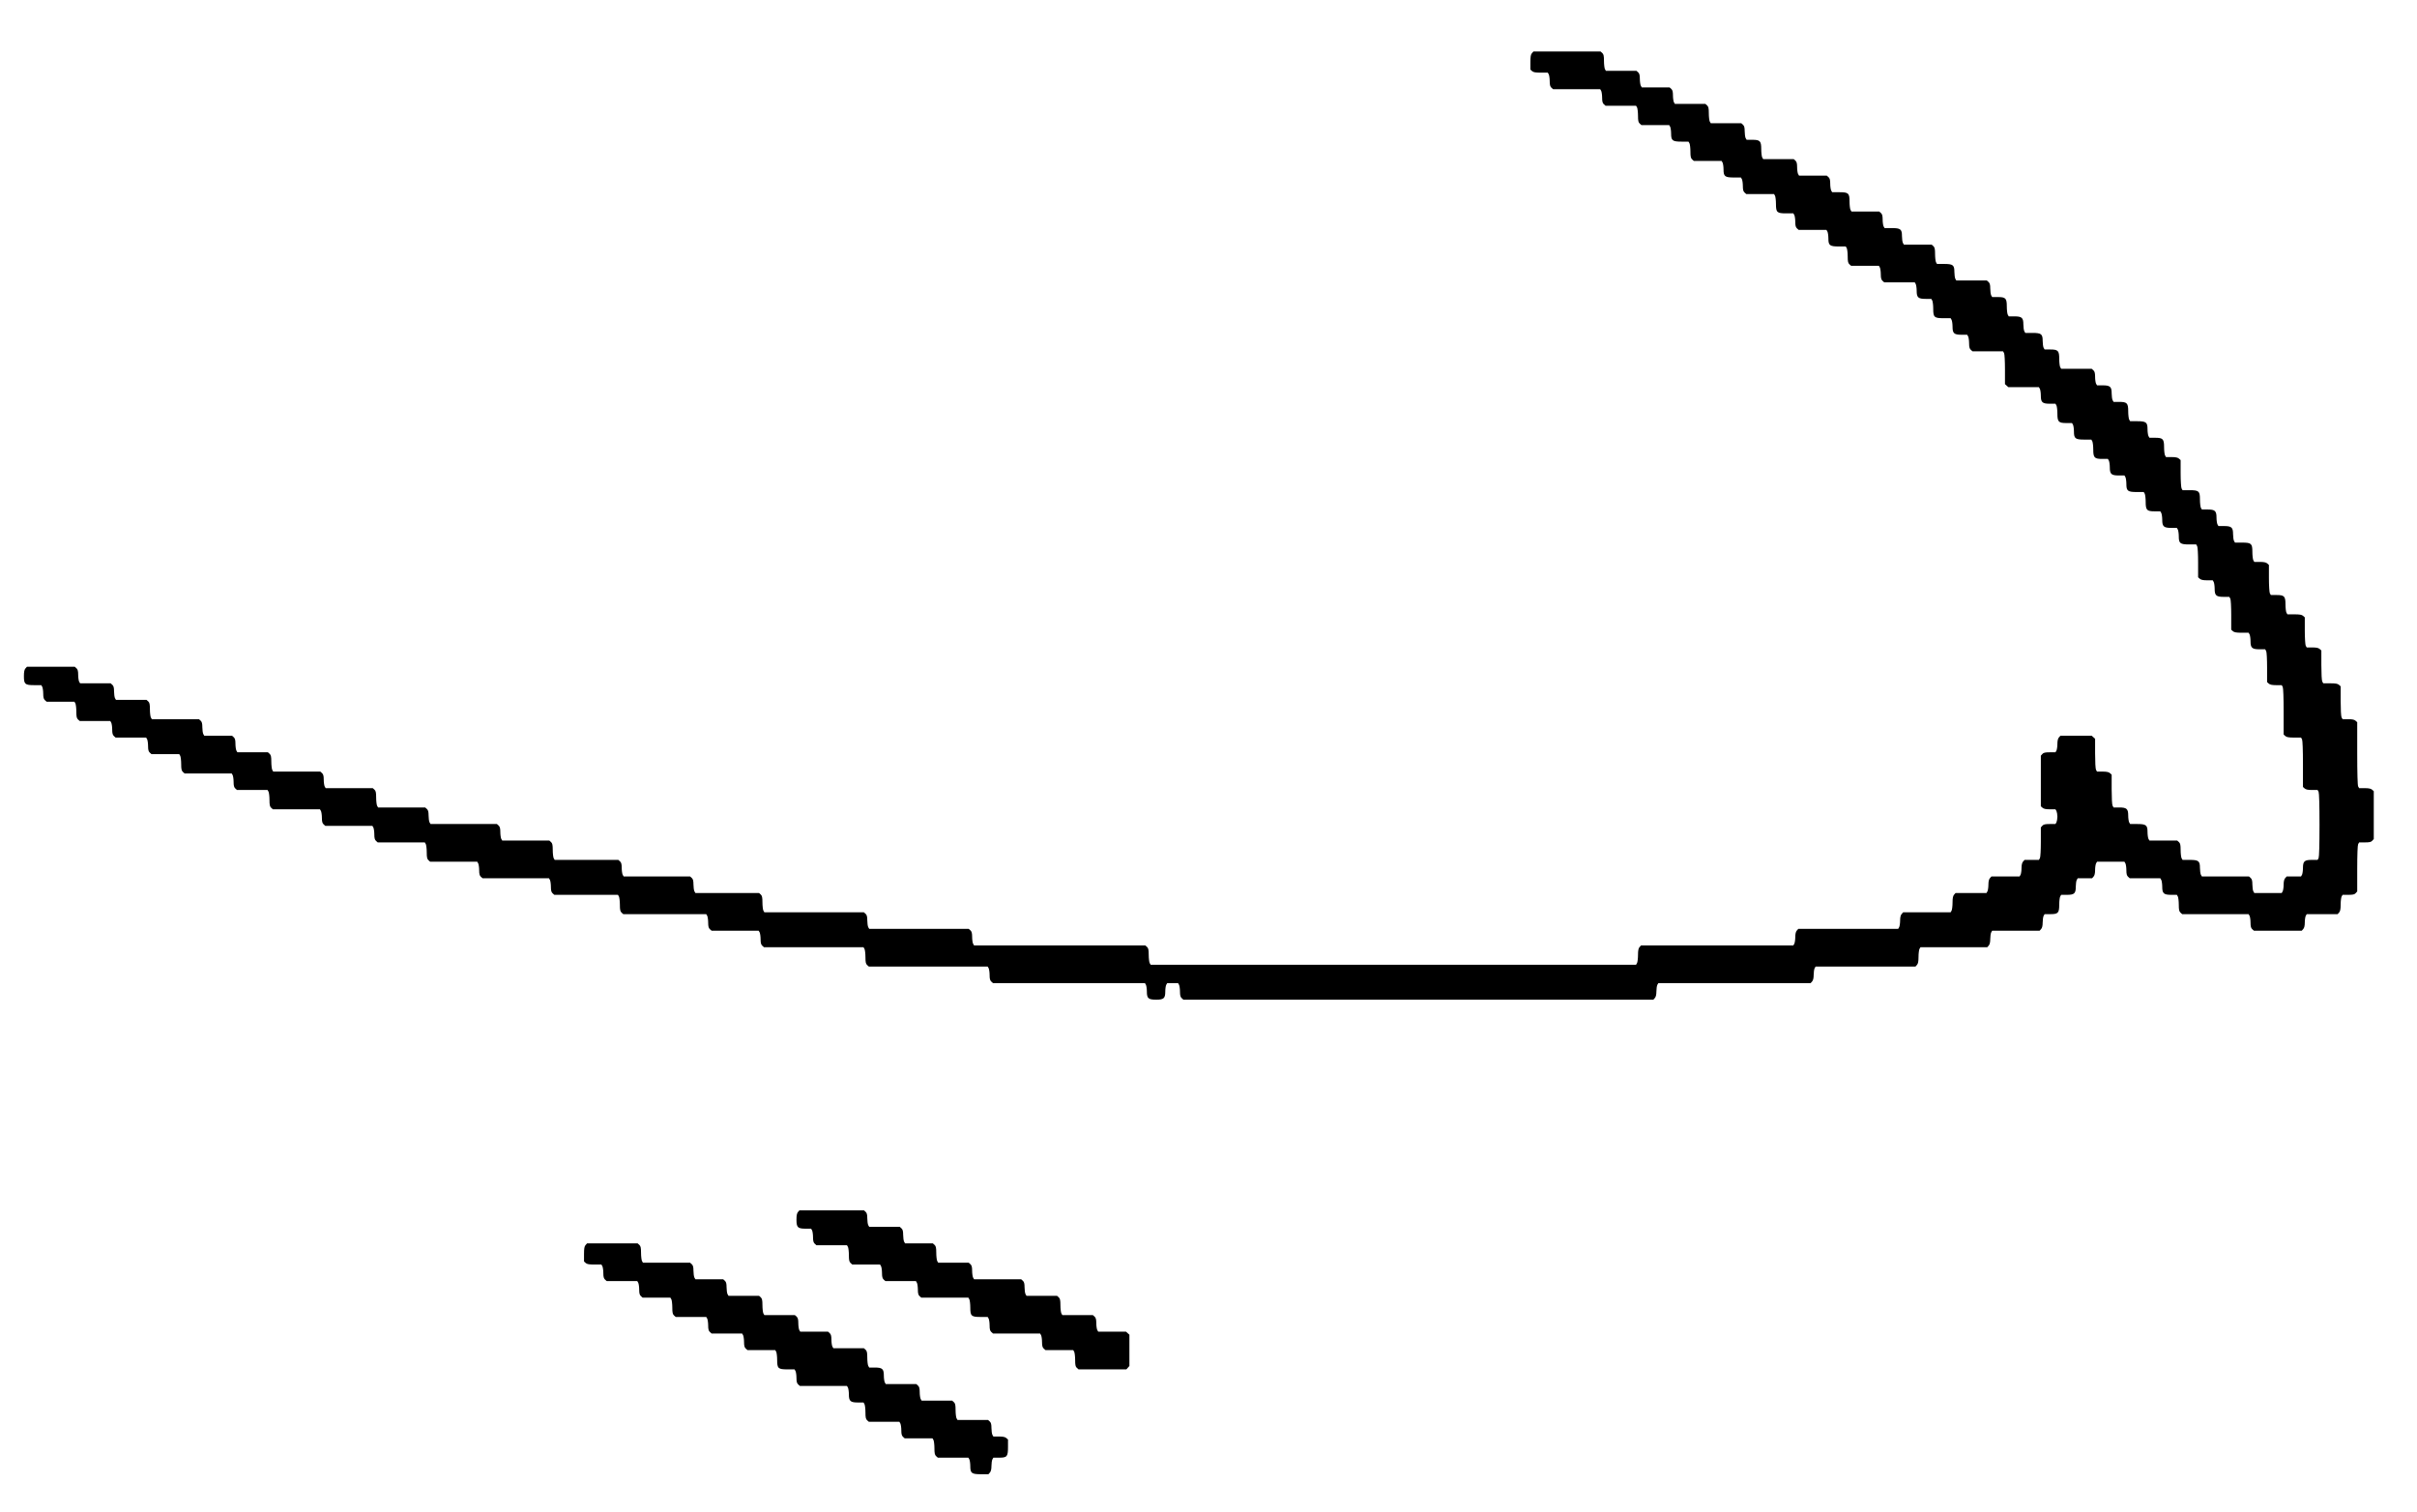
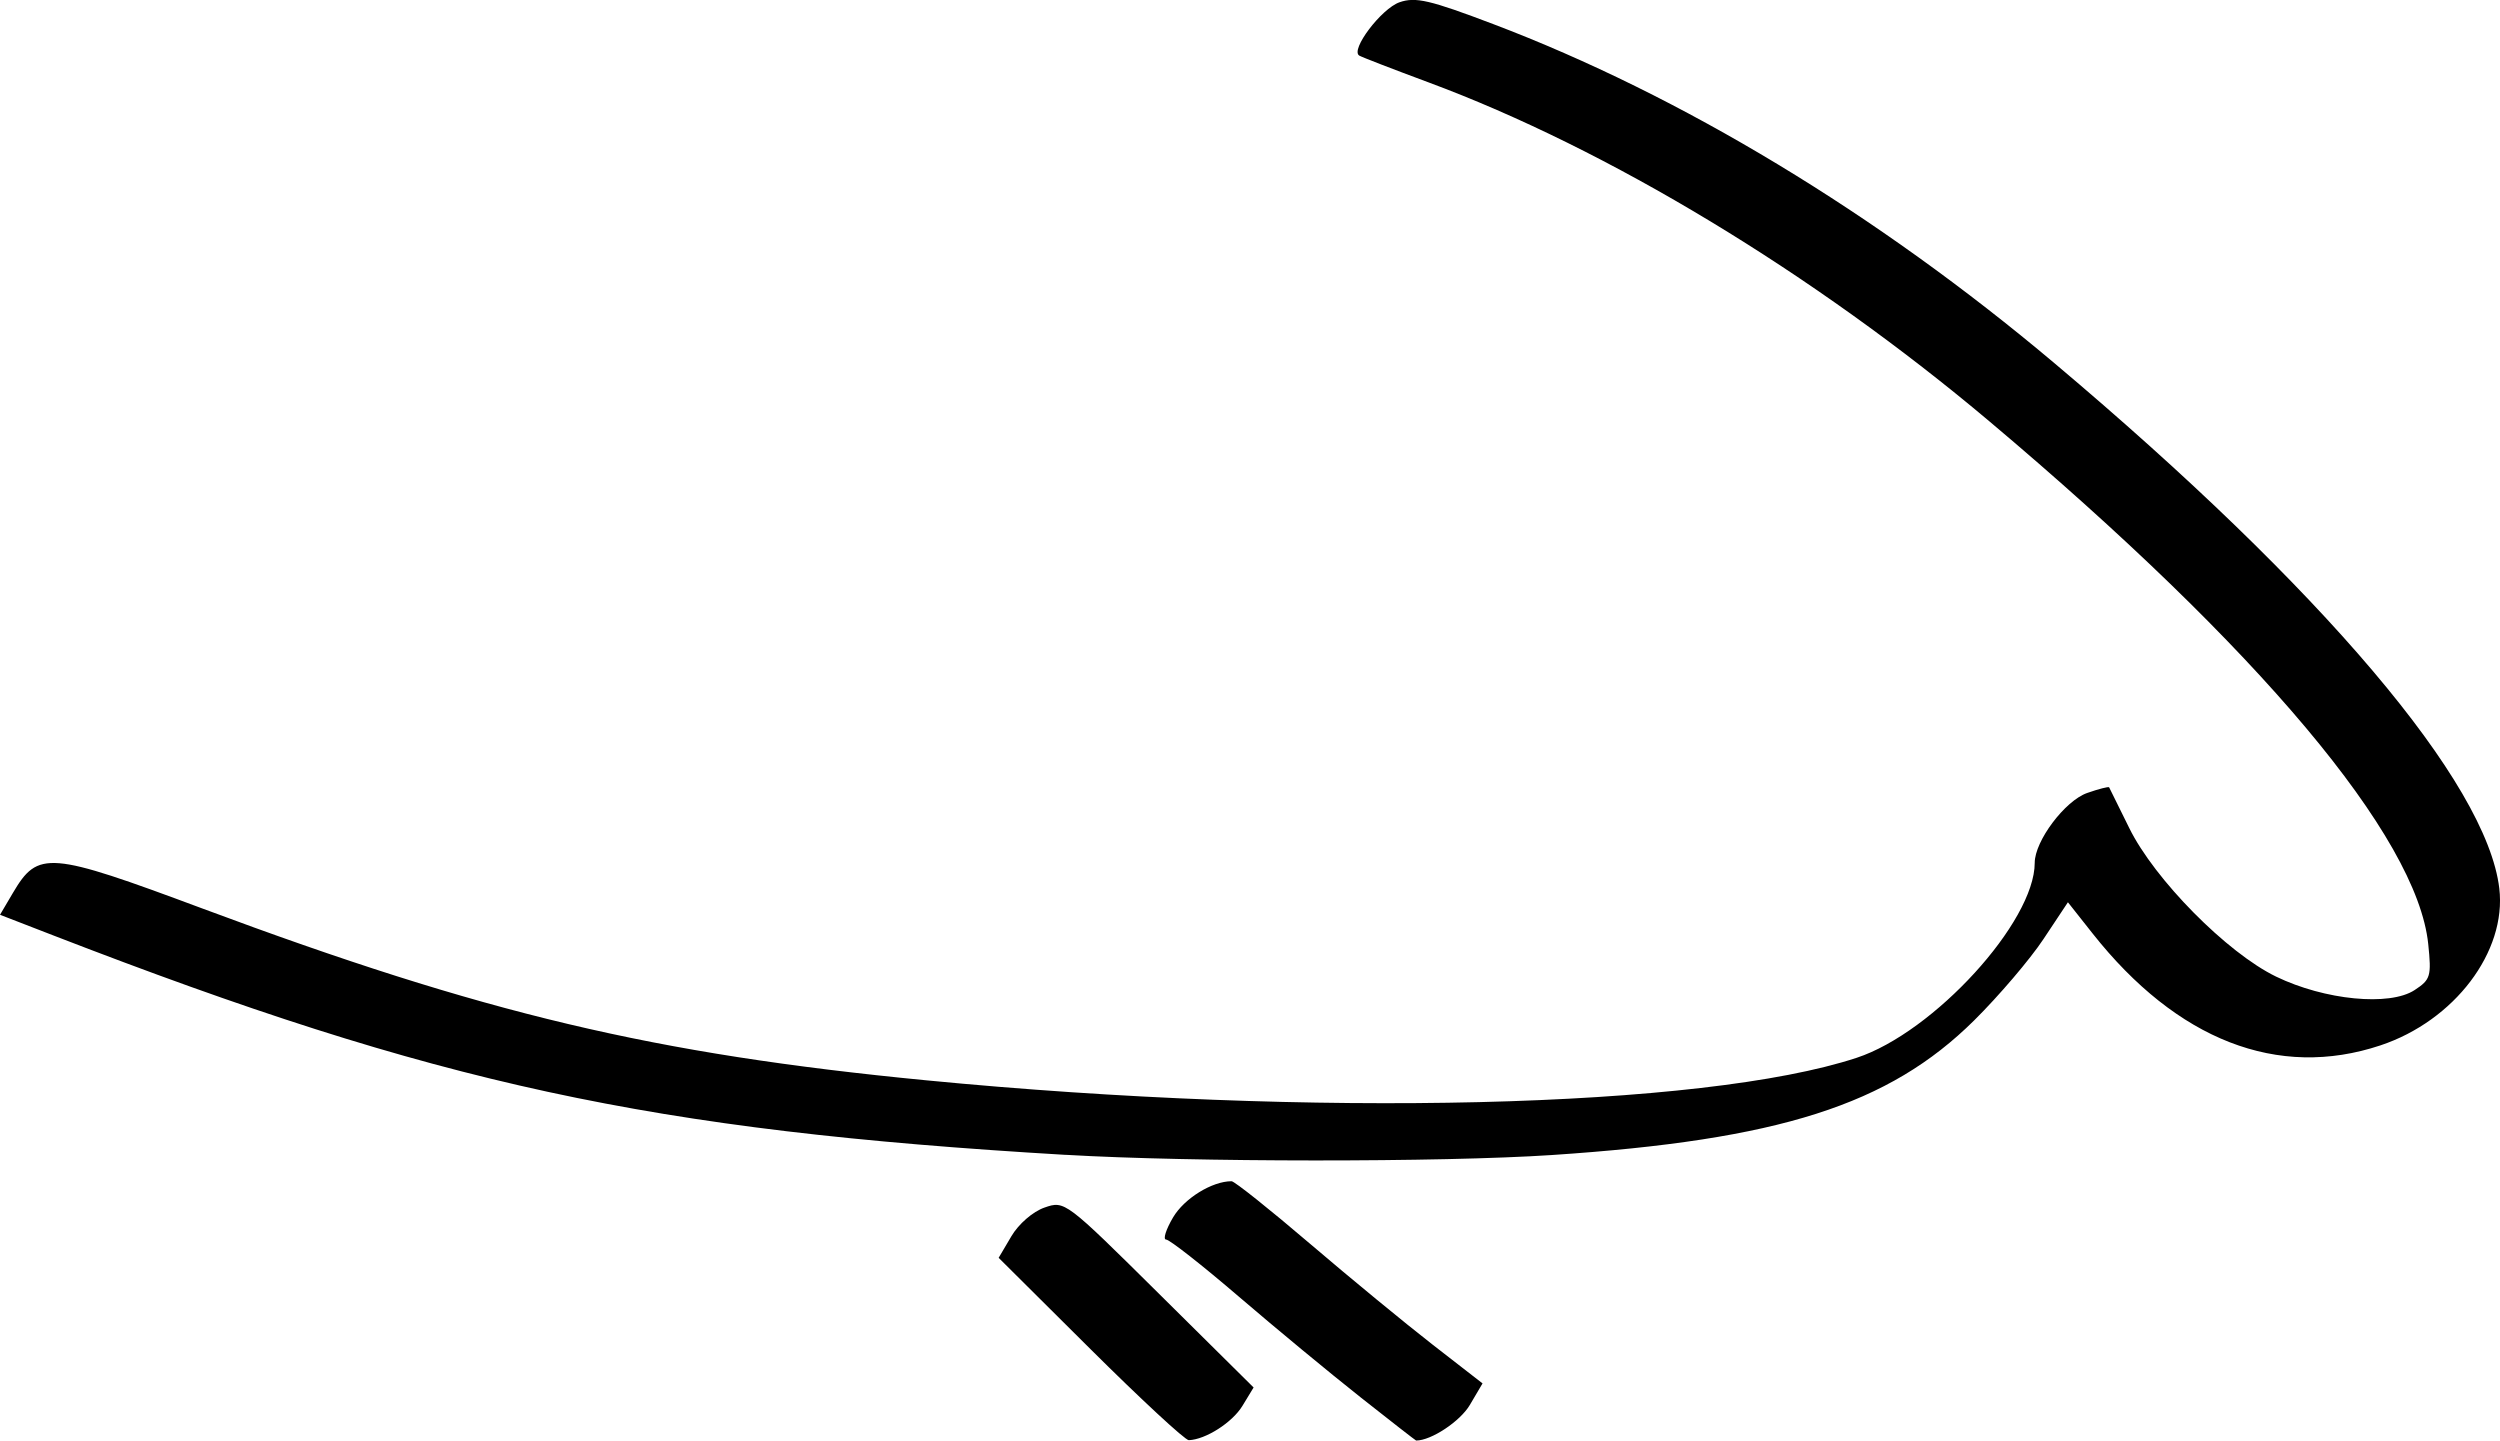
- <svg xmlns="http://www.w3.org/2000/svg" version="1.0" width="2628pt" height="1644pt" viewBox="0 0 2628 1644" preserveAspectRatio="xMidYMid meet">
-   <g transform="translate(0,1644) scale(0.1,-0.1)" fill="#000000" stroke="none">
-     <path d="M16657 15862 c-13 -14 -17 -38 -17 -99 l0 -80 18 -16 c14 -13 38 -17 95 -17 l76 0 11 -19 c5 -11 10 -44 10 -74 0 -40 5 -58 18 -70 l19 -17 256 0 256 0 11 -19 c5 -11 10 -44 10 -74 0 -40 5 -58 18 -70 l19 -17 166 0 166 0 11 -19 c5 -11 10 -51 10 -89 0 -54 4 -72 18 -85 l19 -17 151 0 151 0 11 -19 c5 -11 10 -44 10 -74 0 -75 15 -87 113 -87 l76 0 11 -19 c5 -11 10 -51 10 -89 0 -54 4 -72 18 -85 l19 -17 151 0 151 0 11 -19 c5 -11 10 -44 10 -74 0 -75 15 -87 113 -87 l76 0 11 -19 c5 -11 10 -44 10 -74 0 -40 5 -58 18 -70 l19 -17 151 0 151 0 11 -19 c5 -11 10 -51 10 -89 0 -92 11 -102 113 -102 l76 0 11 -19 c5 -11 10 -44 10 -74 0 -40 5 -58 18 -70 l19 -17 151 0 151 0 11 -19 c5 -11 10 -44 10 -74 0 -75 15 -87 113 -87 l76 0 11 -19 c5 -11 10 -51 10 -89 0 -54 4 -72 18 -85 l19 -17 151 0 151 0 11 -19 c5 -11 10 -44 10 -74 0 -40 5 -58 18 -70 l19 -17 166 0 166 0 11 -19 c5 -11 10 -44 10 -74 0 -72 17 -87 98 -87 l61 0 11 -19 c5 -11 10 -51 10 -89 0 -92 11 -102 113 -102 l76 0 11 -19 c5 -11 10 -44 10 -74 0 -72 17 -87 98 -87 l61 0 11 -19 c5 -11 10 -44 10 -74 0 -40 5 -58 18 -70 l19 -17 166 0 166 0 11 -19 c6 -11 10 -88 10 -179 l0 -159 18 -16 19 -17 166 0 166 0 11 -19 c5 -11 10 -44 10 -74 0 -72 17 -87 98 -87 l61 0 11 -19 c5 -11 10 -51 10 -89 0 -89 13 -102 98 -102 l61 0 11 -19 c5 -11 10 -44 10 -74 0 -75 15 -87 113 -87 l76 0 11 -19 c5 -11 10 -51 10 -89 0 -89 13 -102 98 -102 l61 0 11 -19 c5 -11 10 -44 10 -74 0 -72 17 -87 98 -87 l61 0 11 -19 c5 -11 10 -44 10 -74 0 -75 15 -87 113 -87 l76 0 11 -19 c5 -11 10 -51 10 -89 0 -89 13 -102 98 -102 l61 0 11 -19 c5 -11 10 -44 10 -74 0 -72 17 -87 98 -87 l61 0 11 -19 c5 -11 10 -44 10 -74 0 -75 15 -87 113 -87 l76 0 11 -19 c6 -11 10 -88 10 -179 l0 -159 18 -16 c13 -12 37 -17 80 -17 l61 0 11 -19 c5 -11 10 -44 10 -74 0 -72 17 -87 98 -87 l61 0 11 -19 c6 -11 10 -88 10 -179 l0 -159 18 -16 c14 -13 38 -17 95 -17 l76 0 11 -19 c5 -11 10 -44 10 -74 0 -72 17 -87 98 -87 l61 0 11 -19 c6 -11 10 -88 10 -179 l0 -159 18 -16 c13 -12 37 -17 80 -17 l61 0 11 -19 c6 -12 10 -116 10 -269 l0 -249 18 -16 c14 -13 38 -17 95 -17 l76 0 11 -19 c6 -12 10 -116 10 -269 l0 -249 18 -16 c13 -12 37 -17 80 -17 l61 0 11 -19 c6 -13 10 -145 10 -361 0 -216 -4 -348 -10 -361 l-11 -19 -63 0 c-80 0 -96 -15 -96 -89 0 -29 -5 -61 -10 -72 l-11 -19 -78 0 -78 0 -16 -18 c-11 -12 -17 -36 -17 -71 0 -29 -5 -61 -10 -72 l-11 -19 -149 0 -149 0 -11 19 c-5 11 -10 44 -10 74 0 40 -5 58 -18 70 l-19 17 -256 0 -256 0 -11 19 c-5 11 -10 44 -10 74 0 75 -15 87 -113 87 l-76 0 -11 19 c-5 11 -10 51 -10 89 0 54 -4 72 -18 85 l-19 17 -151 0 -151 0 -11 19 c-5 11 -10 44 -10 74 0 75 -15 87 -113 87 l-76 0 -11 19 c-5 11 -10 44 -10 74 0 72 -17 87 -98 87 l-61 0 -11 19 c-6 11 -10 88 -10 179 l0 159 -18 16 c-13 12 -37 17 -80 17 l-61 0 -11 19 c-6 11 -10 88 -10 179 l0 159 -18 16 -19 17 -170 0 -170 0 -16 -18 c-11 -12 -17 -36 -17 -71 0 -29 -5 -61 -10 -72 l-11 -19 -63 0 c-48 0 -67 -4 -79 -18 l-17 -19 0 -275 0 -275 18 -16 c13 -12 37 -17 80 -17 l61 0 11 -19 c5 -11 10 -38 10 -61 0 -23 -5 -50 -10 -61 l-11 -19 -63 0 c-48 0 -67 -4 -79 -18 l-17 -19 0 -157 c0 -89 -4 -166 -10 -177 l-11 -19 -78 0 -78 0 -16 -18 c-11 -12 -17 -36 -17 -71 0 -29 -5 -61 -10 -72 l-11 -19 -153 0 -153 0 -16 -18 c-11 -12 -17 -36 -17 -71 0 -29 -5 -61 -10 -72 l-11 -19 -168 0 -168 0 -16 -18 c-12 -13 -17 -37 -17 -86 0 -37 -5 -76 -10 -87 l-11 -19 -258 0 -258 0 -16 -18 c-11 -12 -17 -36 -17 -71 0 -29 -5 -61 -10 -72 l-11 -19 -543 0 -543 0 -16 -18 c-11 -12 -17 -36 -17 -71 0 -29 -5 -61 -10 -72 l-11 -19 -828 0 -828 0 -16 -18 c-12 -13 -17 -37 -17 -86 0 -37 -5 -76 -10 -87 l-11 -19 -2639 0 -2639 0 -11 19 c-5 11 -10 51 -10 89 0 54 -4 72 -18 85 l-19 17 -931 0 -931 0 -11 19 c-5 11 -10 44 -10 74 0 40 -5 58 -18 70 l-19 17 -541 0 -541 0 -11 19 c-5 11 -10 44 -10 74 0 40 -5 58 -18 70 l-19 17 -541 0 -541 0 -11 19 c-5 11 -10 51 -10 89 0 54 -4 72 -18 85 l-19 17 -346 0 -346 0 -11 19 c-5 11 -10 44 -10 74 0 40 -5 58 -18 70 l-19 17 -361 0 -361 0 -11 19 c-5 11 -10 44 -10 74 0 40 -5 58 -18 70 l-19 17 -346 0 -346 0 -11 19 c-5 11 -10 51 -10 89 0 54 -4 72 -18 85 l-19 17 -256 0 -256 0 -11 19 c-5 11 -10 44 -10 74 0 40 -5 58 -18 70 l-19 17 -361 0 -361 0 -11 19 c-5 11 -10 44 -10 74 0 40 -5 58 -18 70 l-19 17 -256 0 -256 0 -11 19 c-5 11 -10 51 -10 89 0 54 -4 72 -18 85 l-19 17 -256 0 -256 0 -11 19 c-5 11 -10 44 -10 74 0 40 -5 58 -18 70 l-19 17 -256 0 -256 0 -11 19 c-5 11 -10 51 -10 89 0 54 -4 72 -18 85 l-19 17 -166 0 -166 0 -11 19 c-5 11 -10 44 -10 74 0 40 -5 58 -18 70 l-19 17 -151 0 -151 0 -11 19 c-5 11 -10 44 -10 74 0 40 -5 58 -18 70 l-19 17 -256 0 -256 0 -11 19 c-5 11 -10 51 -10 89 0 54 -4 72 -18 85 l-19 17 -166 0 -166 0 -11 19 c-5 11 -10 44 -10 74 0 40 -5 58 -18 70 l-19 17 -166 0 -166 0 -11 19 c-5 11 -10 44 -10 74 0 40 -5 58 -18 70 l-19 17 -260 0 -260 0 -16 -18 c-12 -13 -17 -37 -17 -84 0 -88 12 -98 113 -98 l76 0 11 -19 c5 -11 10 -44 10 -74 0 -40 5 -58 18 -70 l19 -17 151 0 151 0 11 -19 c5 -11 10 -51 10 -89 0 -54 4 -72 18 -85 l19 -17 166 0 166 0 11 -19 c5 -11 10 -44 10 -74 0 -40 5 -58 18 -70 l19 -17 166 0 166 0 11 -19 c5 -11 10 -44 10 -74 0 -40 5 -58 18 -70 l19 -17 151 0 151 0 11 -19 c5 -11 10 -51 10 -89 0 -54 4 -72 18 -85 l19 -17 256 0 256 0 11 -19 c5 -11 10 -44 10 -74 0 -40 5 -58 18 -70 l19 -17 166 0 166 0 11 -19 c5 -11 10 -51 10 -89 0 -54 4 -72 18 -85 l19 -17 256 0 256 0 11 -19 c5 -11 10 -44 10 -74 0 -40 5 -58 18 -70 l19 -17 256 0 256 0 11 -19 c5 -11 10 -44 10 -74 0 -40 5 -58 18 -70 l19 -17 256 0 256 0 11 -19 c5 -11 10 -51 10 -89 0 -54 4 -72 18 -85 l19 -17 256 0 256 0 11 -19 c5 -11 10 -44 10 -74 0 -40 5 -58 18 -70 l19 -17 361 0 361 0 11 -19 c5 -11 10 -44 10 -74 0 -40 5 -58 18 -70 l19 -17 346 0 346 0 11 -19 c5 -11 10 -51 10 -89 0 -54 4 -72 18 -85 l19 -17 451 0 451 0 11 -19 c5 -11 10 -44 10 -74 0 -40 5 -58 18 -70 l19 -17 256 0 256 0 11 -19 c5 -11 10 -44 10 -74 0 -40 5 -58 18 -70 l19 -17 541 0 541 0 11 -19 c5 -11 10 -51 10 -89 0 -54 4 -72 18 -85 l19 -17 646 0 646 0 11 -19 c5 -11 10 -44 10 -74 0 -40 5 -58 18 -70 l19 -17 826 0 826 0 11 -19 c5 -11 10 -44 10 -74 0 -73 16 -87 102 -87 82 0 98 15 98 89 0 29 5 61 10 72 l11 19 59 0 59 0 11 -19 c5 -11 10 -44 10 -74 0 -40 5 -58 18 -70 l19 -17 2555 0 2555 0 16 18 c11 12 17 36 17 71 0 29 5 61 10 72 l11 19 828 0 828 0 16 18 c11 12 17 36 17 71 0 29 5 61 10 72 l11 19 543 0 543 0 16 18 c12 13 17 37 17 86 0 37 5 76 10 87 l11 19 363 0 363 0 16 18 c11 12 17 36 17 71 0 29 5 61 10 72 l11 19 258 0 258 0 16 18 c11 12 17 36 17 71 0 29 5 61 10 72 l11 19 63 0 c84 0 96 13 96 104 0 37 5 76 10 87 l11 19 63 0 c80 0 96 15 96 89 0 29 5 61 10 72 l11 19 78 0 78 0 16 18 c11 12 17 36 17 71 0 29 5 61 10 72 l11 19 149 0 149 0 11 -19 c5 -11 10 -44 10 -74 0 -40 5 -58 18 -70 l19 -17 166 0 166 0 11 -19 c5 -11 10 -44 10 -74 0 -72 17 -87 98 -87 l61 0 11 -19 c5 -11 10 -51 10 -89 0 -54 4 -72 18 -85 l19 -17 361 0 361 0 11 -19 c5 -11 10 -44 10 -74 0 -40 5 -58 18 -70 l19 -17 260 0 260 0 16 18 c11 12 17 36 17 71 0 29 5 61 10 72 l11 19 168 0 168 0 16 18 c12 13 17 37 17 86 0 37 5 76 10 87 l11 19 63 0 c48 0 67 4 79 18 l17 19 0 247 c0 151 4 255 10 267 l11 19 63 0 c48 0 67 4 79 18 l17 19 0 260 0 260 -18 16 c-13 12 -37 17 -80 17 l-61 0 -11 19 c-6 13 -10 144 -10 359 l0 339 -18 16 c-13 12 -37 17 -80 17 l-61 0 -11 19 c-6 11 -10 88 -10 179 l0 159 -18 16 c-14 13 -38 17 -95 17 l-76 0 -11 19 c-6 11 -10 88 -10 179 l0 159 -18 16 c-13 12 -37 17 -80 17 l-61 0 -11 19 c-5 11 -10 84 -10 164 l0 144 -18 16 c-14 13 -38 17 -95 17 l-76 0 -11 19 c-5 11 -10 51 -10 89 0 89 -13 102 -98 102 l-61 0 -11 19 c-5 11 -10 84 -10 164 l0 144 -18 16 c-13 12 -37 17 -80 17 l-61 0 -11 19 c-5 11 -10 51 -10 89 0 92 -11 102 -113 102 l-76 0 -11 19 c-5 11 -10 44 -10 74 0 72 -17 87 -98 87 l-61 0 -11 19 c-5 11 -10 44 -10 74 0 72 -17 87 -98 87 l-61 0 -11 19 c-5 11 -10 51 -10 89 0 92 -11 102 -113 102 l-76 0 -11 19 c-5 11 -10 84 -10 164 l0 144 -18 16 c-13 12 -37 17 -80 17 l-61 0 -11 19 c-5 11 -10 51 -10 89 0 89 -13 102 -98 102 l-61 0 -11 19 c-5 11 -10 44 -10 74 0 75 -15 87 -113 87 l-76 0 -11 19 c-5 11 -10 51 -10 89 0 89 -13 102 -98 102 l-61 0 -11 19 c-5 11 -10 44 -10 74 0 72 -17 87 -98 87 l-61 0 -11 19 c-5 11 -10 44 -10 74 0 40 -5 58 -18 70 l-19 17 -166 0 -166 0 -11 19 c-5 11 -10 51 -10 89 0 89 -13 102 -98 102 l-61 0 -11 19 c-5 11 -10 44 -10 74 0 75 -15 87 -113 87 l-76 0 -11 19 c-5 11 -10 44 -10 74 0 72 -17 87 -98 87 l-61 0 -11 19 c-5 11 -10 51 -10 89 0 89 -13 102 -98 102 l-61 0 -11 19 c-5 11 -10 44 -10 74 0 40 -5 58 -18 70 l-19 17 -166 0 -166 0 -11 19 c-5 11 -10 44 -10 74 0 75 -15 87 -113 87 l-76 0 -11 19 c-5 11 -10 51 -10 89 0 54 -4 72 -18 85 l-19 17 -151 0 -151 0 -11 19 c-5 11 -10 44 -10 74 0 75 -15 87 -113 87 l-76 0 -11 19 c-5 11 -10 44 -10 74 0 40 -5 58 -18 70 l-19 17 -151 0 -151 0 -11 19 c-5 11 -10 51 -10 89 0 92 -11 102 -113 102 l-76 0 -11 19 c-5 11 -10 44 -10 74 0 40 -5 58 -18 70 l-19 17 -151 0 -151 0 -11 19 c-5 11 -10 44 -10 74 0 40 -5 58 -18 70 l-19 17 -166 0 -166 0 -11 19 c-5 11 -10 51 -10 89 0 89 -13 102 -98 102 l-61 0 -11 19 c-5 11 -10 44 -10 74 0 40 -5 58 -18 70 l-19 17 -166 0 -166 0 -11 19 c-5 11 -10 51 -10 89 0 54 -4 72 -18 85 l-19 17 -166 0 -166 0 -11 19 c-5 11 -10 44 -10 74 0 40 -5 58 -18 70 l-19 17 -151 0 -151 0 -11 19 c-5 11 -10 44 -10 74 0 40 -5 58 -18 70 l-19 17 -166 0 -166 0 -11 19 c-5 11 -10 51 -10 89 0 54 -4 72 -18 85 l-19 17 -365 0 -365 0 -16 -18z" />
-     <path d="M8677 3262 c-12 -13 -17 -37 -17 -84 0 -84 14 -98 98 -98 l61 0 11 -19 c5 -11 10 -44 10 -74 0 -40 5 -58 18 -70 l19 -17 166 0 166 0 11 -19 c5 -11 10 -51 10 -89 0 -54 4 -72 18 -85 l19 -17 151 0 151 0 11 -19 c5 -11 10 -44 10 -74 0 -40 5 -58 18 -70 l19 -17 166 0 166 0 11 -19 c5 -11 10 -44 10 -74 0 -40 5 -58 18 -70 l19 -17 256 0 256 0 11 -19 c5 -11 10 -51 10 -89 0 -92 11 -102 113 -102 l76 0 11 -19 c5 -11 10 -44 10 -74 0 -40 5 -58 18 -70 l19 -17 256 0 256 0 11 -19 c5 -11 10 -44 10 -74 0 -40 5 -58 18 -70 l19 -17 151 0 151 0 11 -19 c5 -11 10 -51 10 -89 0 -54 4 -72 18 -85 l19 -17 260 0 260 0 16 18 17 19 0 170 0 170 -18 16 -19 17 -151 0 -151 0 -11 19 c-5 11 -10 44 -10 74 0 40 -5 58 -18 70 l-19 17 -166 0 -166 0 -11 19 c-5 11 -10 51 -10 89 0 54 -4 72 -18 85 l-19 17 -166 0 -166 0 -11 19 c-5 11 -10 44 -10 74 0 40 -5 58 -18 70 l-19 17 -256 0 -256 0 -11 19 c-5 11 -10 44 -10 74 0 40 -5 58 -18 70 l-19 17 -166 0 -166 0 -11 19 c-5 11 -10 51 -10 89 0 54 -4 72 -18 85 l-19 17 -151 0 -151 0 -11 19 c-5 11 -10 44 -10 74 0 40 -5 58 -18 70 l-19 17 -166 0 -166 0 -11 19 c-5 11 -10 44 -10 74 0 40 -5 58 -18 70 l-19 17 -350 0 -350 0 -16 -18z" />
-     <path d="M6367 2902 c-13 -14 -17 -38 -17 -99 l0 -80 18 -16 c14 -13 38 -17 95 -17 l76 0 11 -19 c5 -11 10 -44 10 -74 0 -40 5 -58 18 -70 l19 -17 166 0 166 0 11 -19 c5 -11 10 -44 10 -74 0 -40 5 -58 18 -70 l19 -17 151 0 151 0 11 -19 c5 -11 10 -51 10 -89 0 -54 4 -72 18 -85 l19 -17 166 0 166 0 11 -19 c5 -11 10 -44 10 -74 0 -40 5 -58 18 -70 l19 -17 166 0 166 0 11 -19 c5 -11 10 -44 10 -74 0 -40 5 -58 18 -70 l19 -17 151 0 151 0 11 -19 c5 -11 10 -51 10 -89 0 -92 11 -102 113 -102 l76 0 11 -19 c5 -11 10 -44 10 -74 0 -40 5 -58 18 -70 l19 -17 256 0 256 0 11 -19 c5 -11 10 -44 10 -74 0 -72 17 -87 98 -87 l61 0 11 -19 c5 -11 10 -51 10 -89 0 -54 4 -72 18 -85 l19 -17 166 0 166 0 11 -19 c5 -11 10 -44 10 -74 0 -40 5 -58 18 -70 l19 -17 151 0 151 0 11 -19 c5 -11 10 -51 10 -89 0 -54 4 -72 18 -85 l19 -17 166 0 166 0 11 -19 c5 -11 10 -44 10 -74 0 -76 15 -87 117 -87 l80 0 16 18 c11 12 17 36 17 71 0 29 5 61 10 72 l11 19 63 0 c86 0 96 12 96 117 l0 80 -18 16 c-13 12 -37 17 -80 17 l-61 0 -11 19 c-5 11 -10 44 -10 74 0 40 -5 58 -18 70 l-19 17 -166 0 -166 0 -11 19 c-5 11 -10 51 -10 89 0 54 -4 72 -18 85 l-19 17 -166 0 -166 0 -11 19 c-5 11 -10 44 -10 74 0 40 -5 58 -18 70 l-19 17 -166 0 -166 0 -11 19 c-5 11 -10 44 -10 74 0 72 -17 87 -98 87 l-61 0 -11 19 c-5 11 -10 51 -10 89 0 54 -4 72 -18 85 l-19 17 -166 0 -166 0 -11 19 c-5 11 -10 44 -10 74 0 40 -5 58 -18 70 l-19 17 -151 0 -151 0 -11 19 c-5 11 -10 44 -10 74 0 40 -5 58 -18 70 l-19 17 -166 0 -166 0 -11 19 c-5 11 -10 51 -10 89 0 54 -4 72 -18 85 l-19 17 -166 0 -166 0 -11 19 c-5 11 -10 44 -10 74 0 40 -5 58 -18 70 l-19 17 -151 0 -151 0 -11 19 c-5 11 -10 44 -10 74 0 40 -5 58 -18 70 l-19 17 -256 0 -256 0 -11 19 c-5 11 -10 51 -10 89 0 54 -4 72 -18 85 l-19 17 -275 0 -275 0 -16 -18z" />
+ <svg xmlns="http://www.w3.org/2000/svg" width="102.037mm" height="58.795mm" viewBox="0 0 102.037 58.795" version="1.1" id="svg1" xml:space="preserve">
+   <defs id="defs1" />
+   <g id="layer1" transform="translate(-58.24135,-136.3355)">
+     <path style="fill:#000000" d="m 102.748,191.399 -3.747,-3.726 0.52,-0.881 c 0.295,-0.501 0.878,-1.006 1.351,-1.17 0.828,-0.288 0.848,-0.273 4.683,3.527 l 3.852,3.816 -0.457,0.752 c -0.413,0.679 -1.501,1.374 -2.189,1.399 -0.146,0.005 -1.951,-1.667 -4.012,-3.716 z m 11.016,1.96 c -1.233,-0.974 -3.465,-2.819 -4.959,-4.101 -1.494,-1.282 -2.83,-2.33 -2.968,-2.33 -0.138,0 -0.01,-0.407 0.283,-0.905 0.458,-0.775 1.591,-1.476 2.388,-1.476 0.118,0 1.559,1.148 3.202,2.552 1.643,1.404 3.899,3.26 5.014,4.126 l 2.027,1.574 -0.519,0.88 c -0.395,0.67 -1.576,1.452 -2.192,1.452 -0.018,0 -1.043,-0.797 -2.276,-1.771 z m -12.031,-9.888 c -16.974,-1.001 -25.6,-2.871 -41.325,-8.96 l -2.166,-0.839 0.526,-0.892 c 1.026,-1.739 1.46,-1.703 7.732,0.635 11.53,4.299 18.417,5.934 29.544,7.013 15.803,1.533 31.696,1.149 37.975,-0.918 3.149,-1.037 7.269,-5.546 7.269,-7.957 0,-0.893 1.234,-2.536 2.143,-2.853 0.469,-0.164 0.872,-0.267 0.894,-0.23 0.022,0.037 0.39,0.781 0.817,1.653 1.029,2.102 3.994,5.104 6,6.074 1.985,0.96 4.631,1.217 5.65,0.549 0.654,-0.429 0.693,-0.56 0.557,-1.882 -0.452,-4.377 -6.903,-12.059 -17.913,-21.333 -7.172,-6.041 -15.566,-11.114 -22.886,-13.832 -1.455,-0.54 -2.729,-1.033 -2.831,-1.095 -0.376,-0.228 0.899,-1.916 1.644,-2.176 0.653,-0.228 1.235,-0.092 3.823,0.89 7.669,2.91 15.66,7.737 22.896,13.832 10.974,9.243 17.657,17.133 18.168,21.447 0.306,2.581 -1.832,5.401 -4.856,6.407 -4.18,1.391 -8.301,-0.213 -11.747,-4.573 l -1.004,-1.27 -1,1.506 c -0.55,0.829 -1.823,2.321 -2.828,3.317 -3.487,3.453 -7.955,4.877 -17.239,5.494 -4.494,0.299 -14.699,0.294 -19.844,-0.009 z" id="path1" />
  </g>
</svg>
